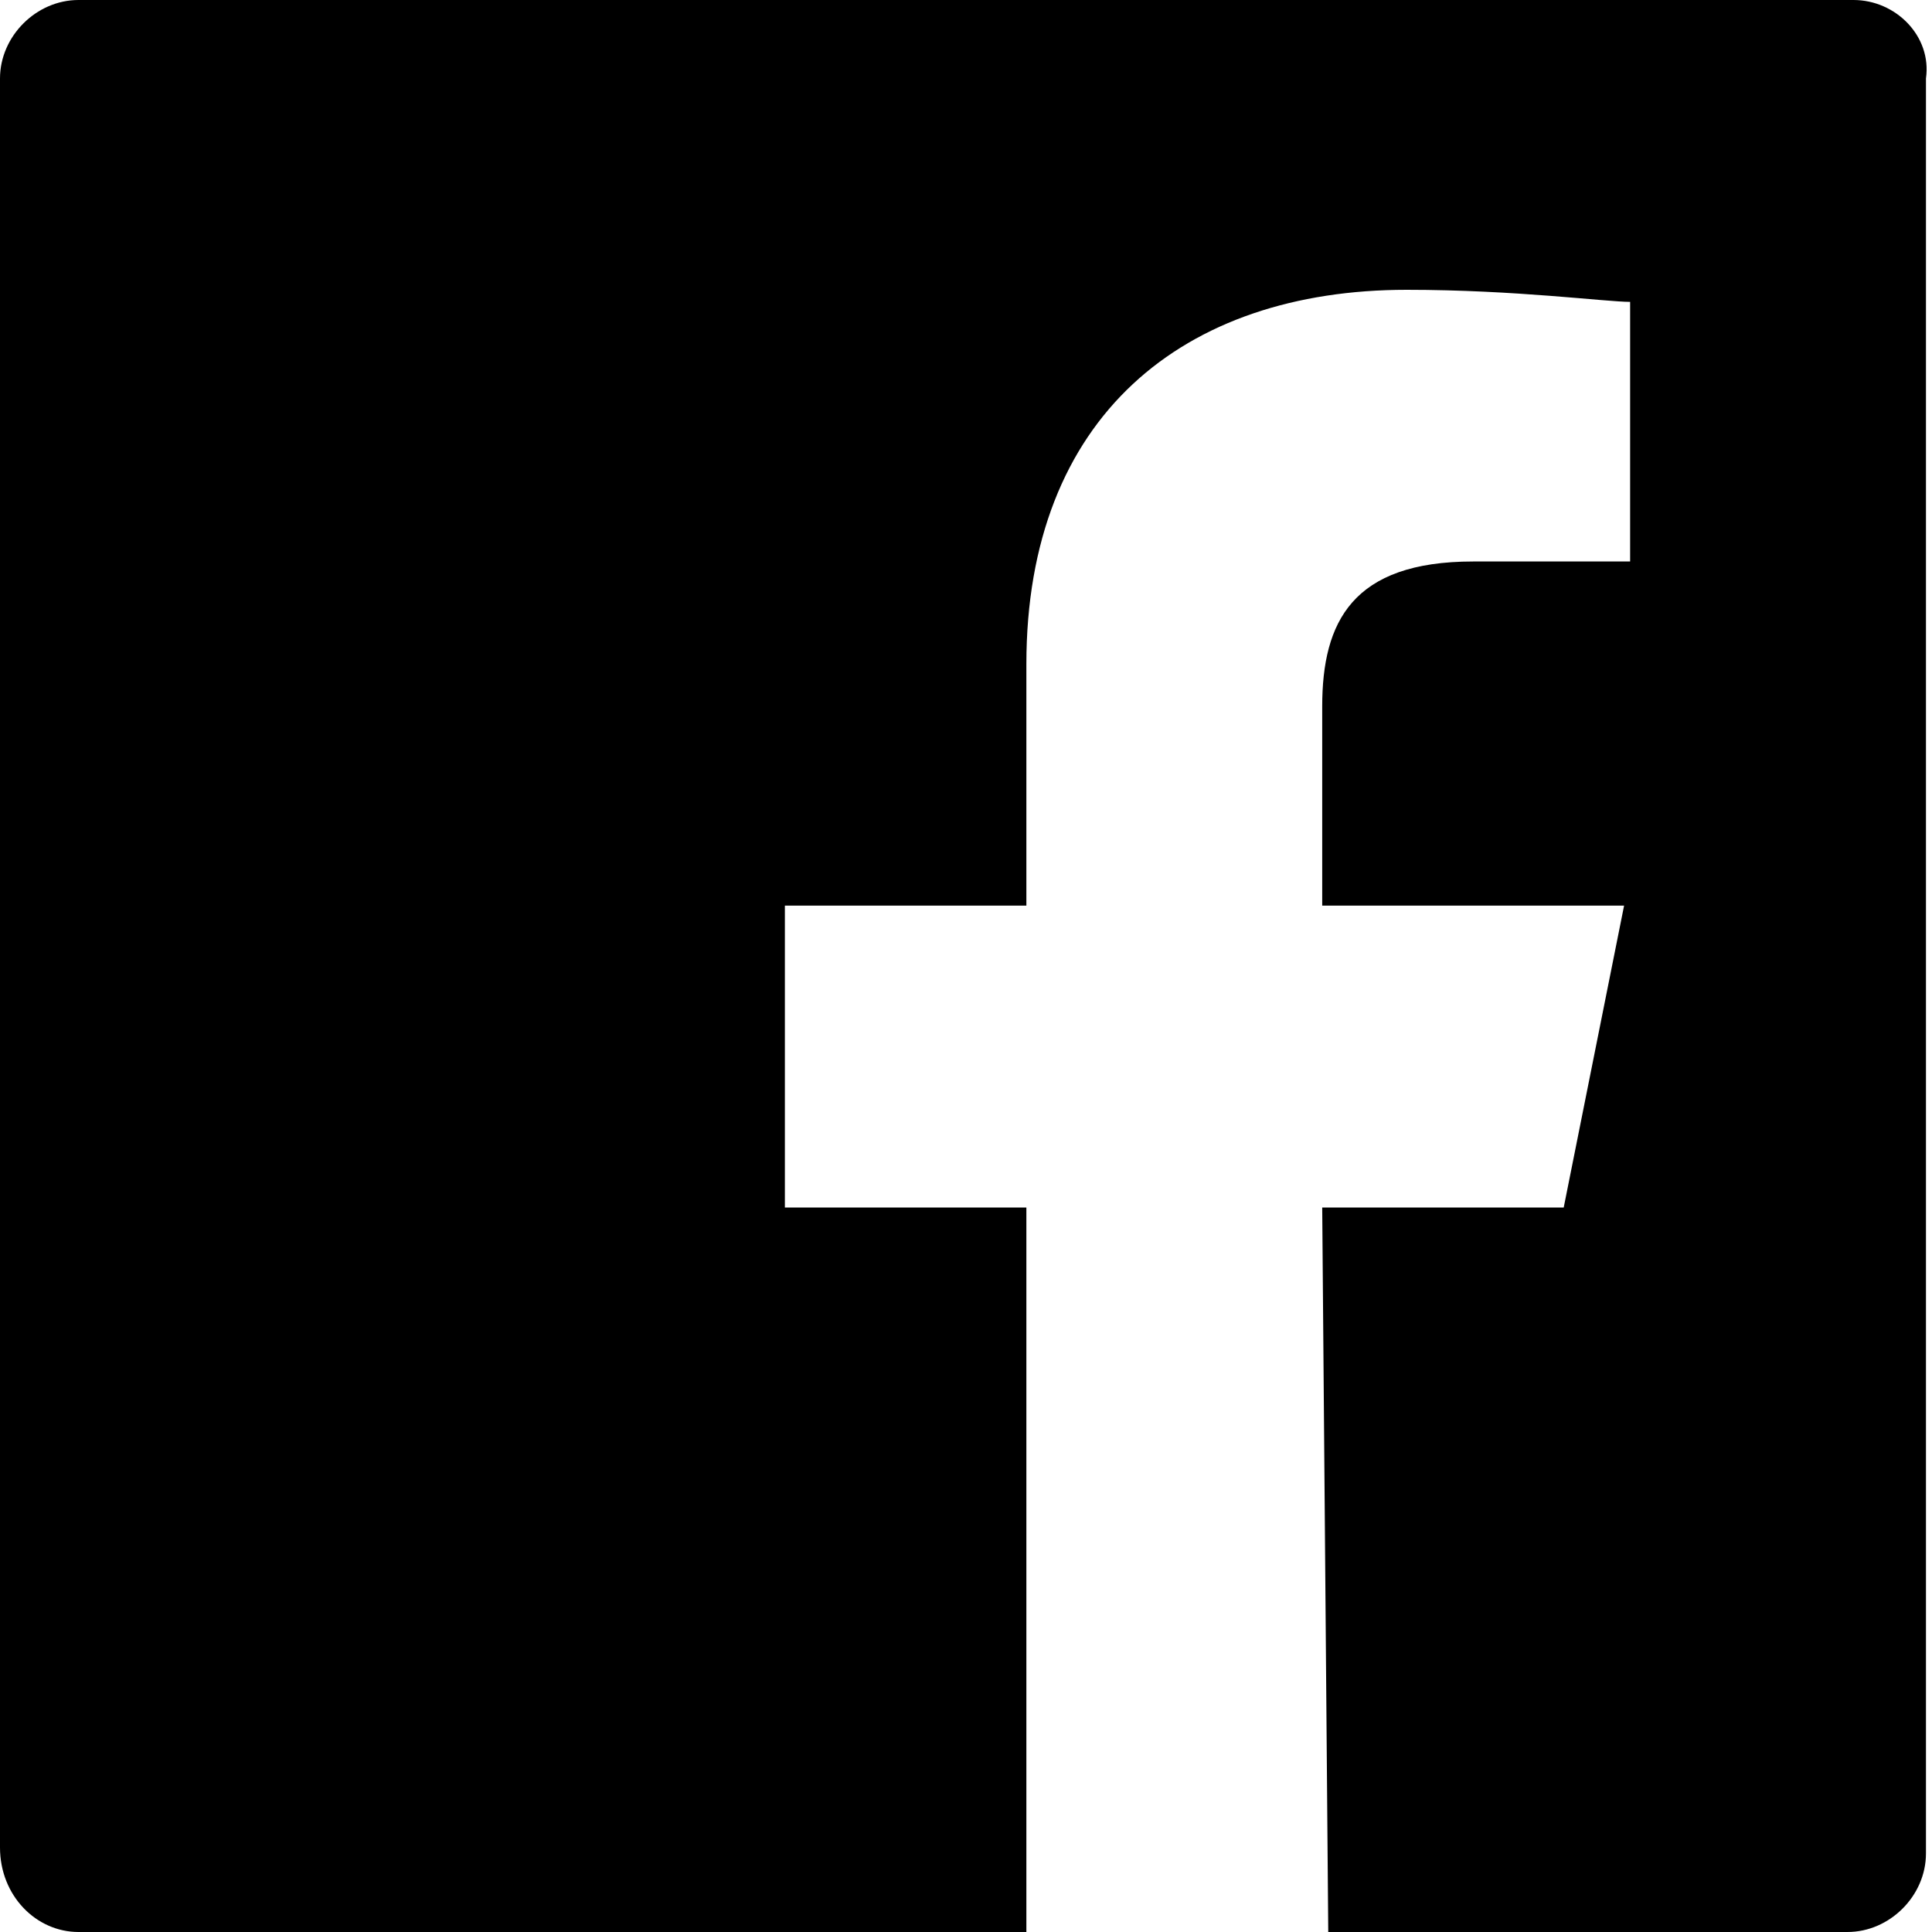
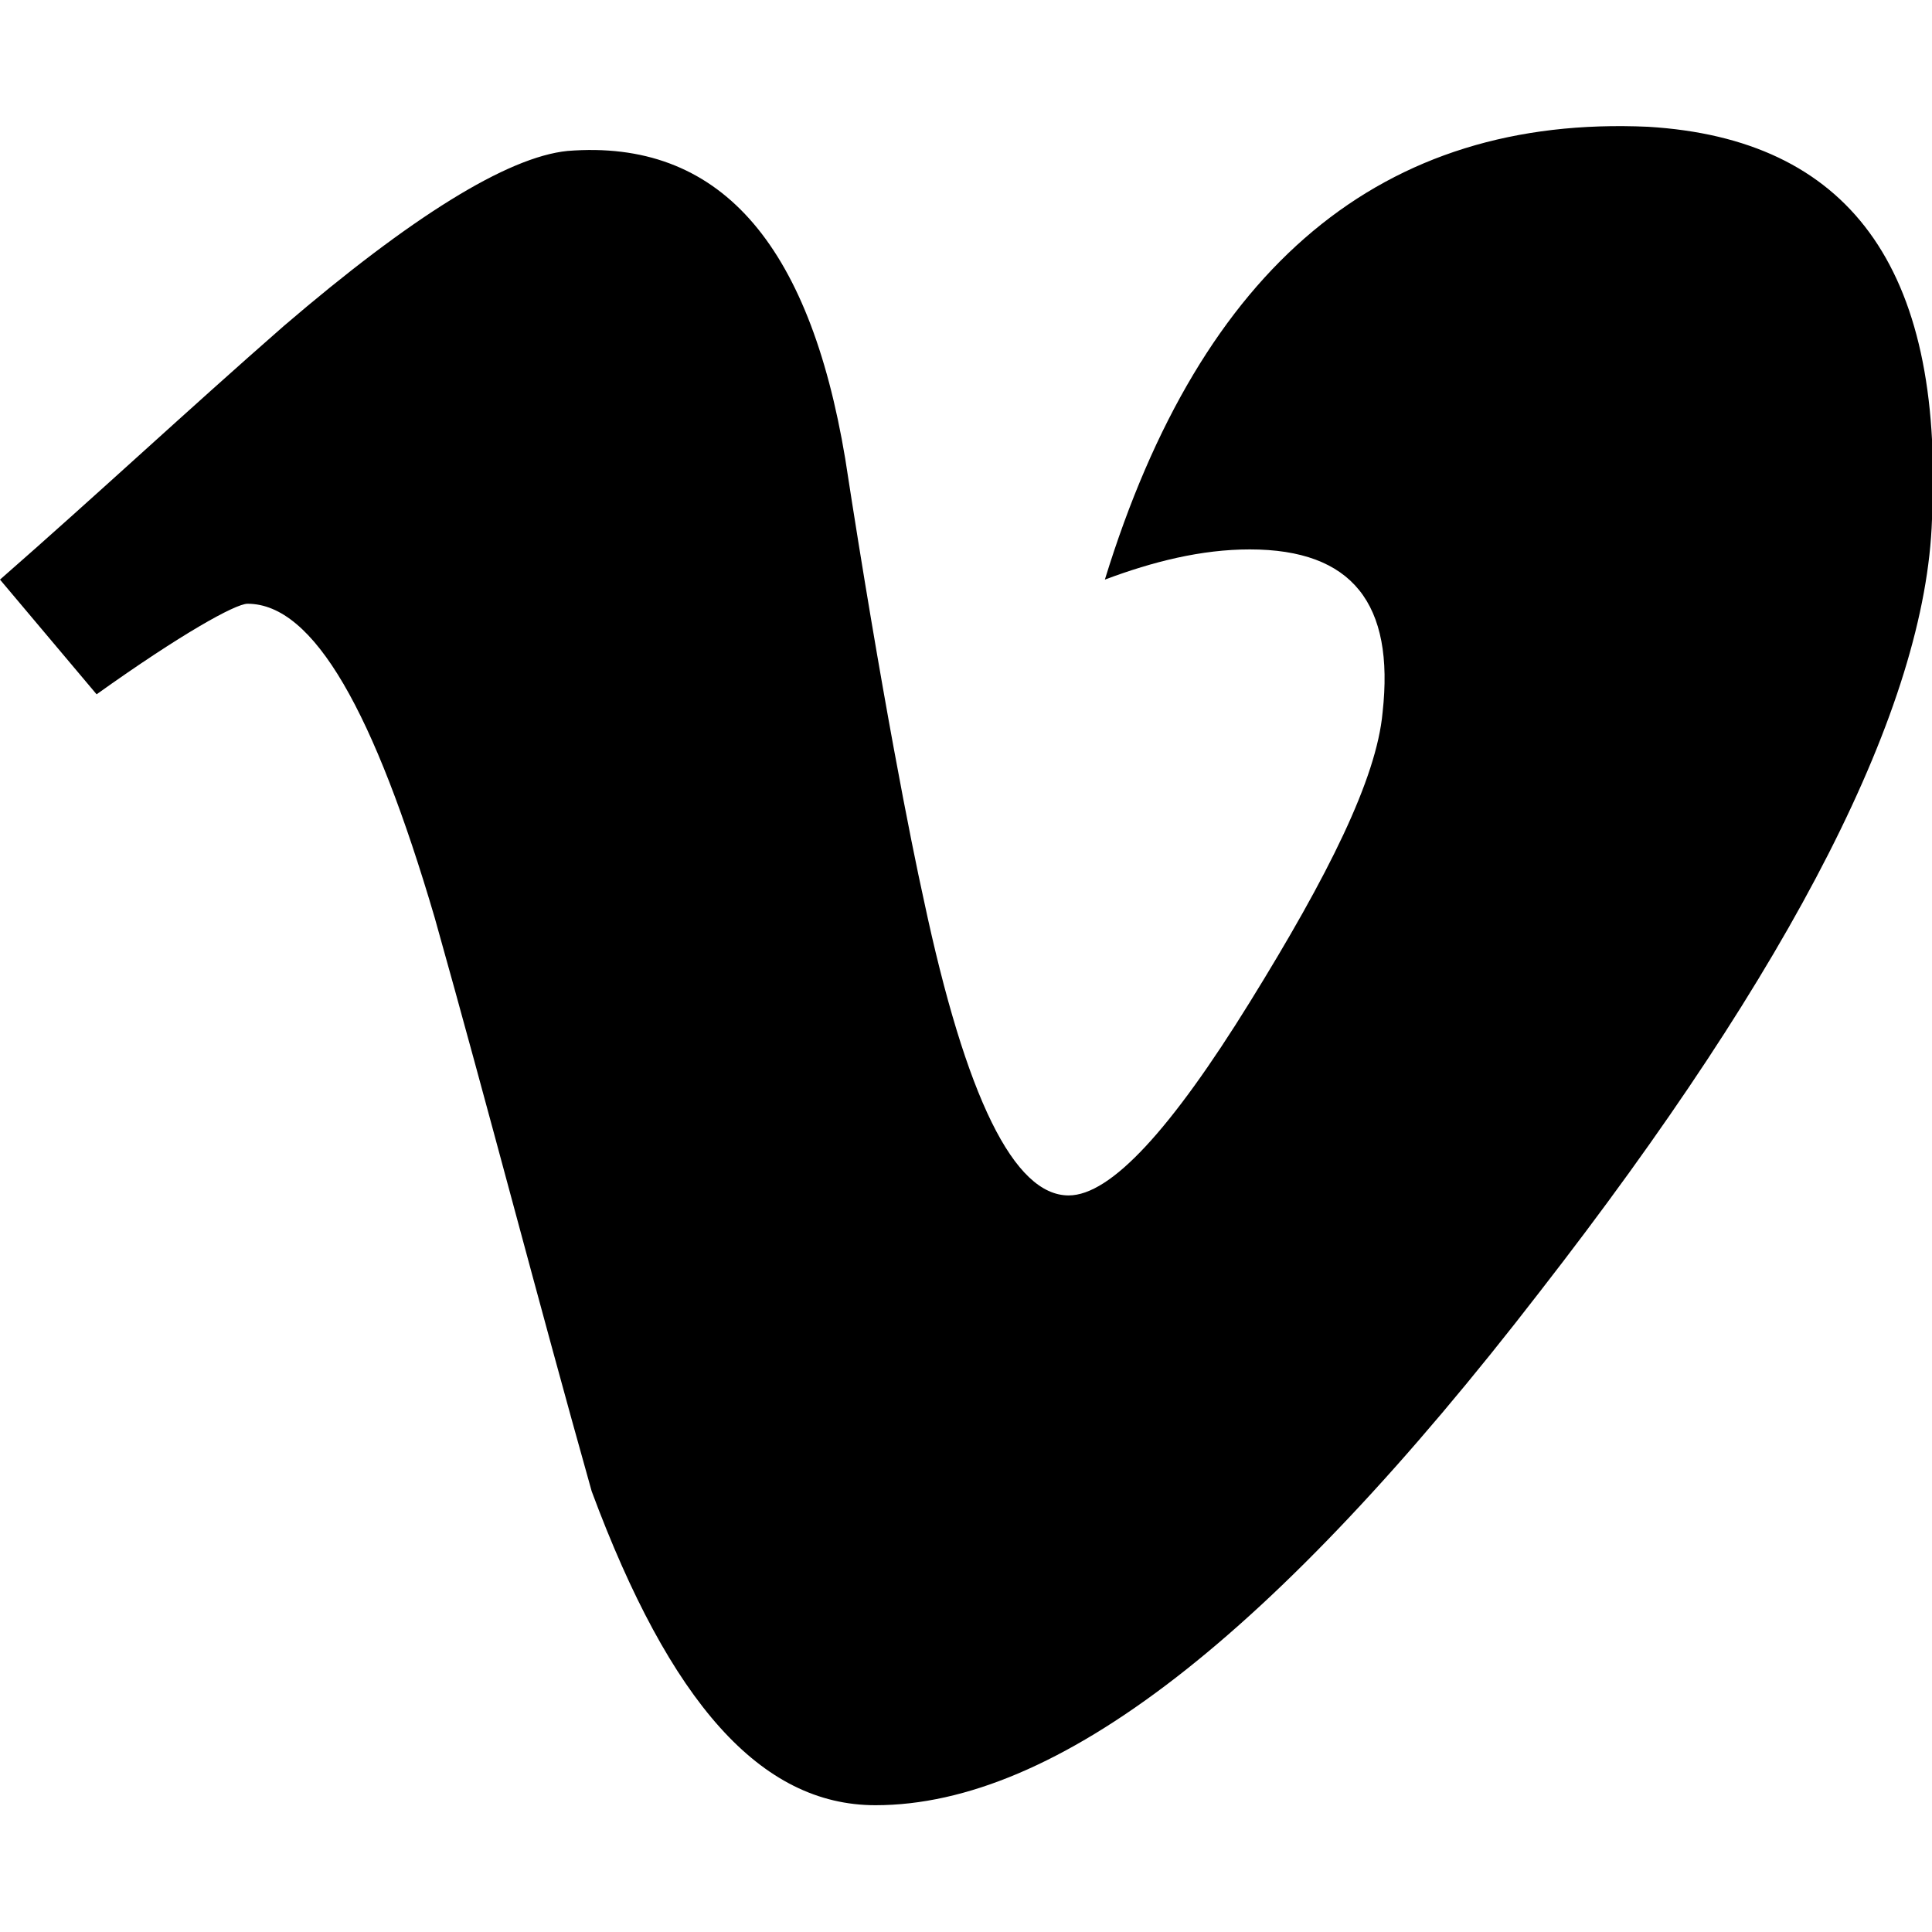
<svg xmlns="http://www.w3.org/2000/svg" version="1.1" id="Layer_1" x="0px" y="0px" width="32px" height="32px" viewBox="0 0 32 32" enable-background="new 0 0 32 32" xml:space="preserve">
-   <path id="White_2_" d="M30.7,0H1.3C0.6,0,0,0.6,0,1.3v29.3C0,31.4,0.6,32,1.3,32H17V20h-4v-5h4v-4  c0-4.1,2.6-6.2,6.3-6.2C25.1,4.8,26.6,5,27,5v4.3l-2.6,0c-2,0-2.5,1-2.5,2.4V15h5l-1,5h-4l0.1,12h8.6c0.7,0,1.3-0.6,1.3-1.3V1.3  C32,0.6,31.4,0,30.7,0z" />
+   <path d="M32,8.6c-0.1,3.1-2.3,7.4-6.5,12.8c-4.4,5.7-8,8.5-11,8.5c-1.9,0-3.4-1.7-4.7-5.2c-0.9-3.2-1.7-6.3-2.6-9.5  c-1-3.4-2-5.2-3.1-5.2c-0.2,0-1.1,0.5-2.5,1.5L0,9.6c1.6-1.4,3.1-2.8,4.7-4.2c2.1-1.8,3.7-2.8,4.7-2.9c2.5-0.2,4,1.5,4.6,5.1  c0.6,3.9,1.1,6.4,1.3,7.3c0.7,3.3,1.5,4.9,2.4,4.9c0.7,0,1.7-1.1,3-3.2c1.3-2.1,2.1-3.7,2.2-4.8c0.2-1.8-0.5-2.7-2.2-2.7  c-0.8,0-1.6,0.2-2.4,0.5c1.6-5.2,4.6-7.7,9-7.5C30.6,2.3,32.2,4.4,32,8.6z" />
</svg>
